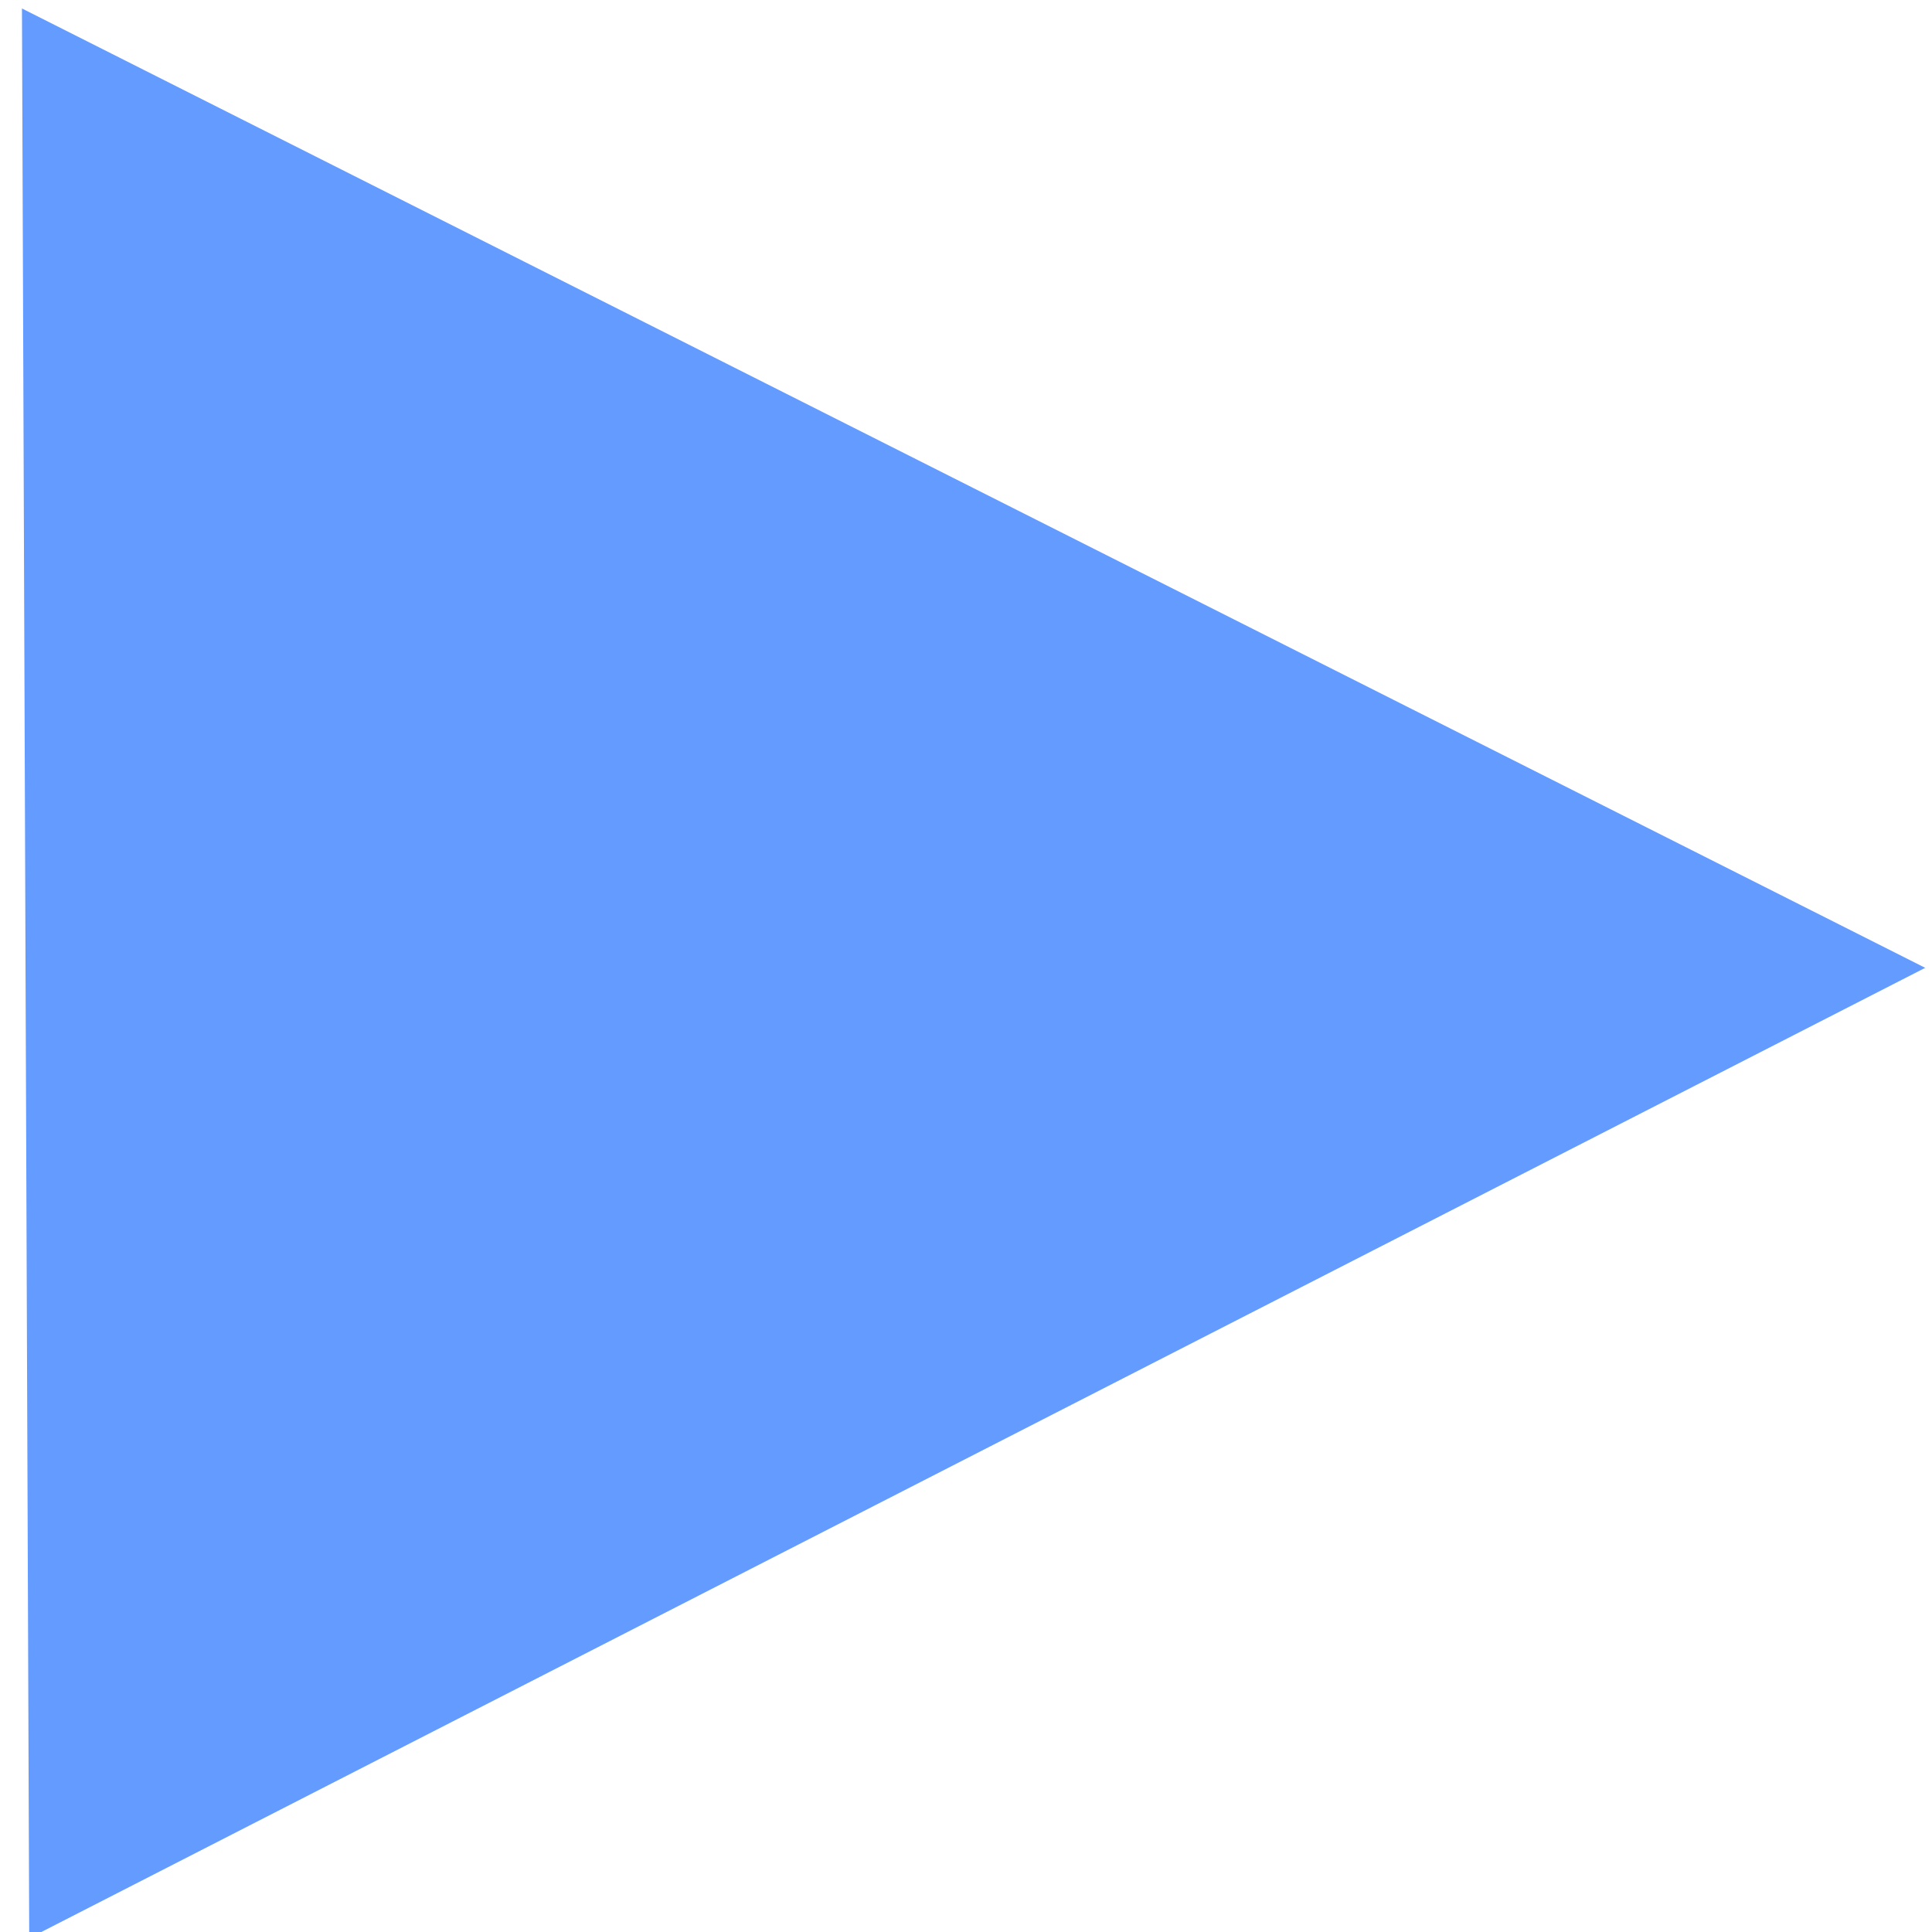
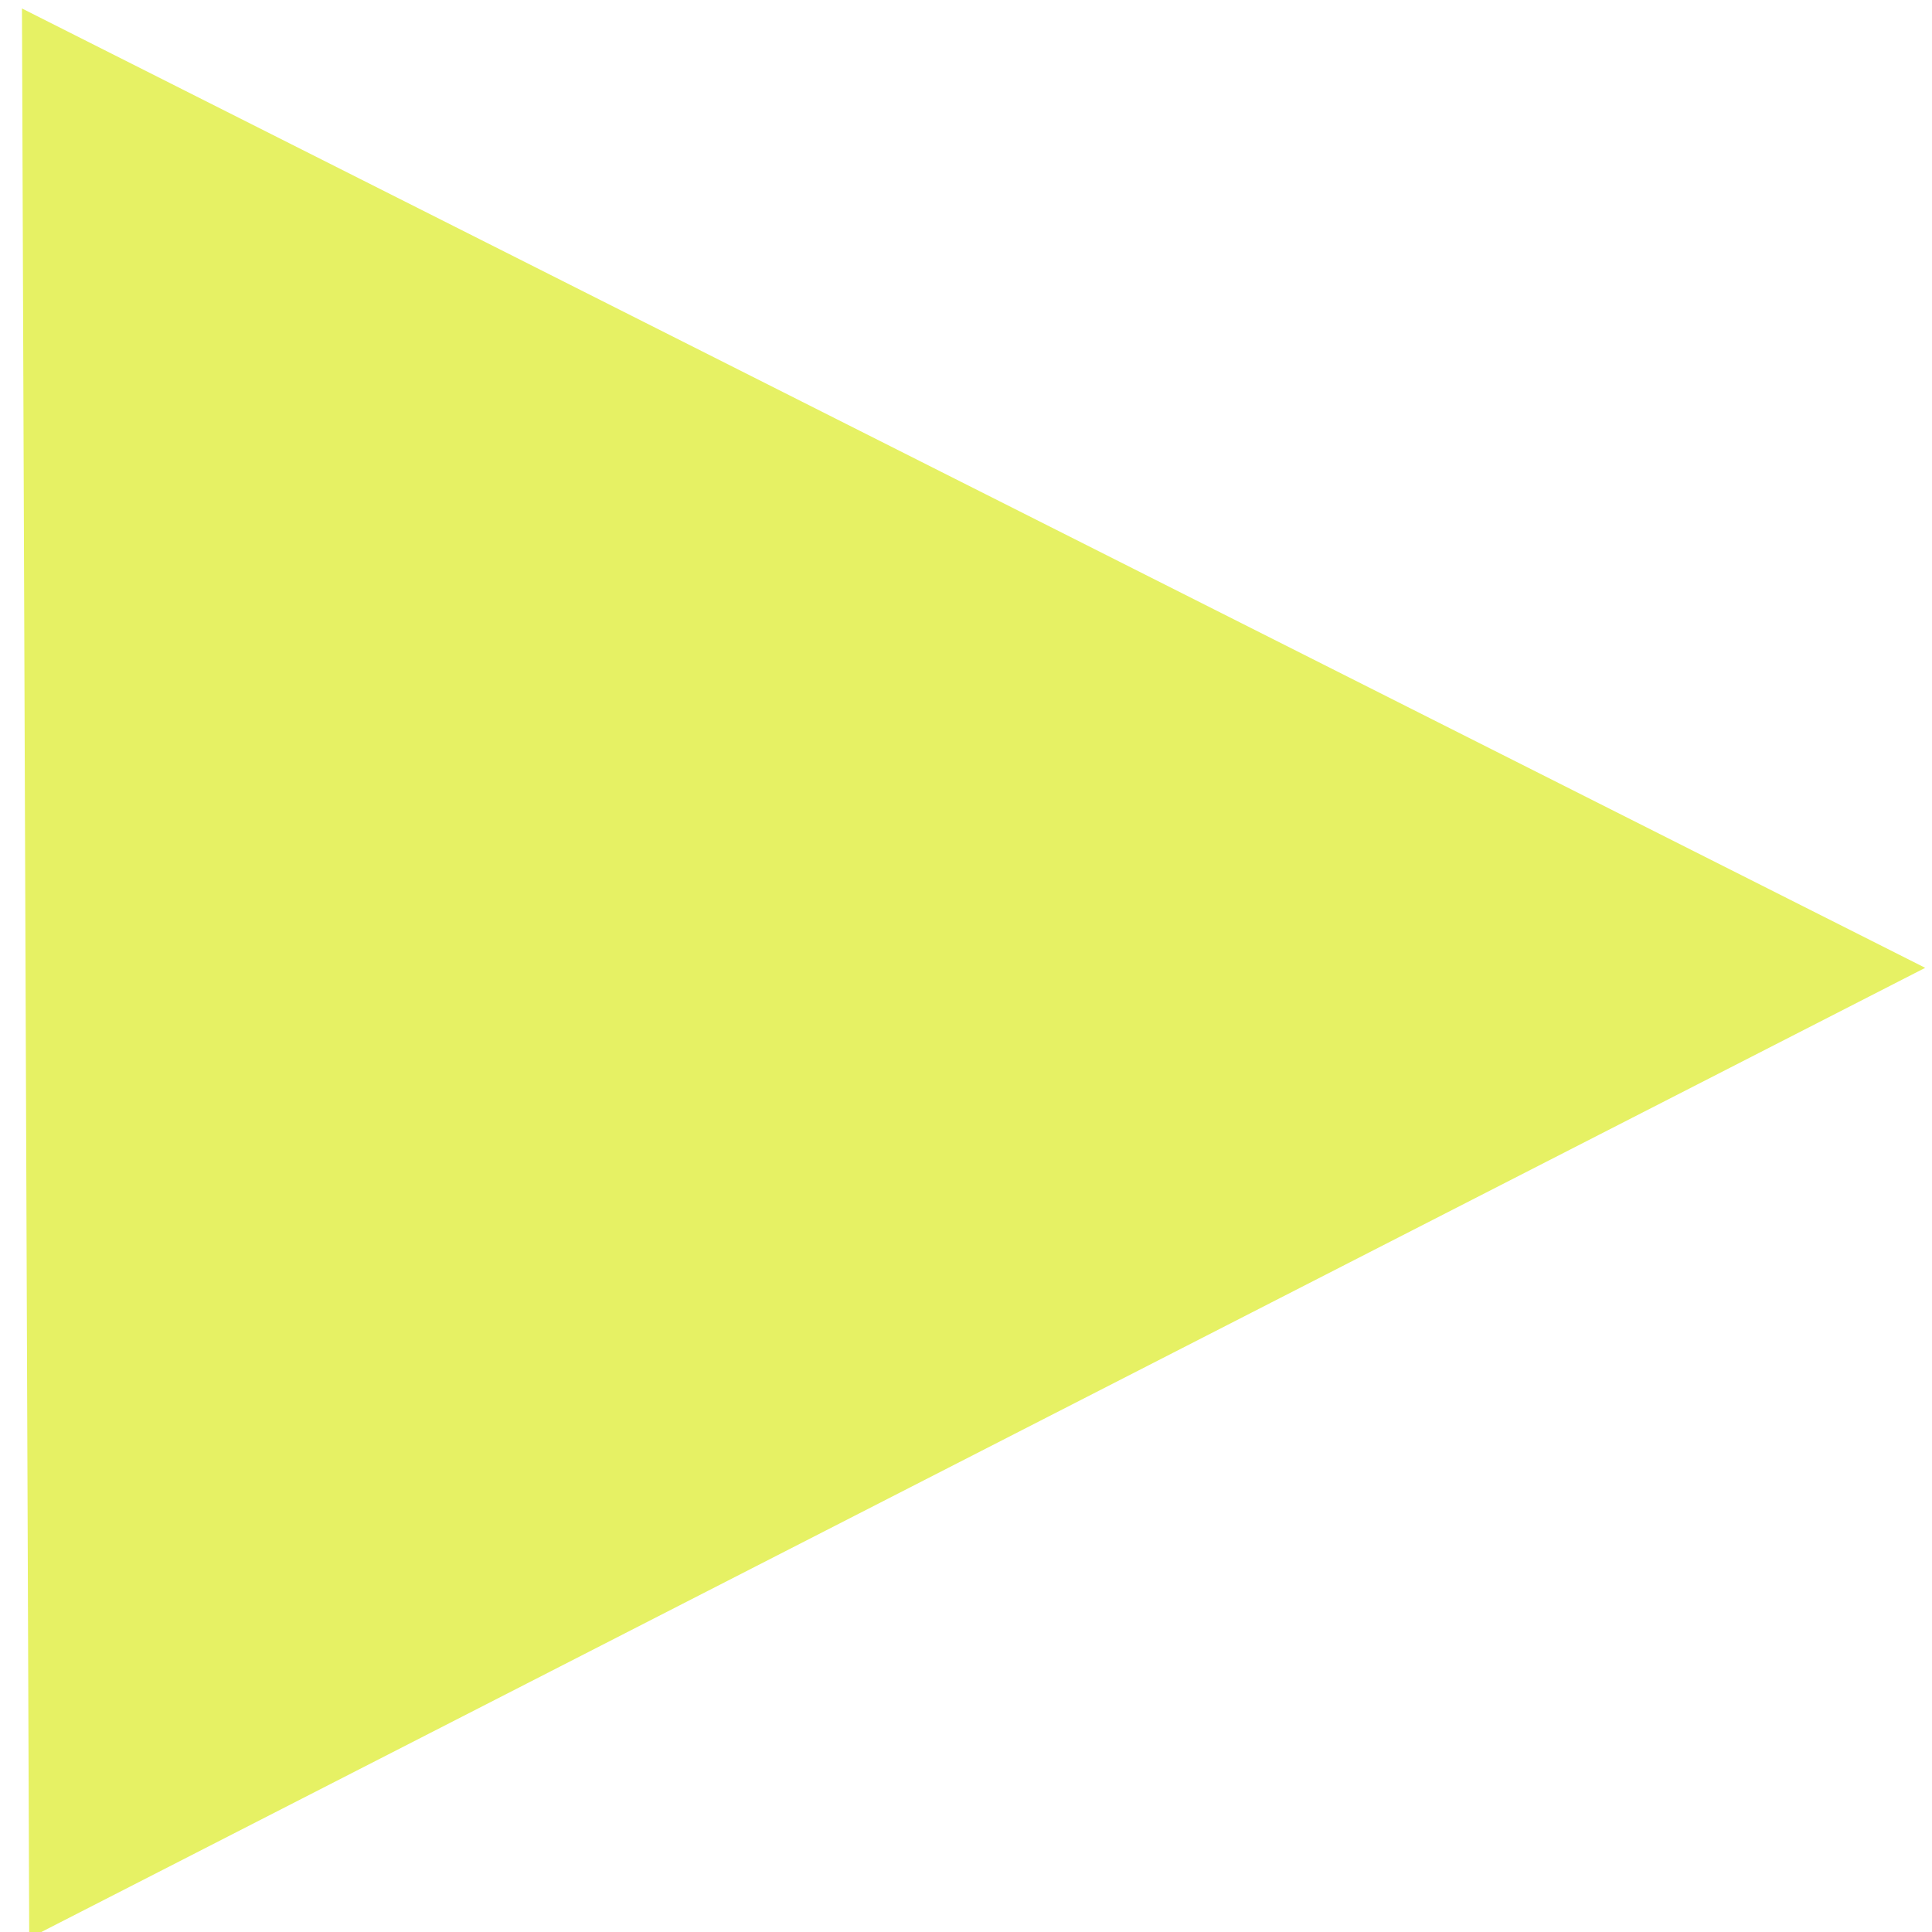
<svg xmlns="http://www.w3.org/2000/svg" version="1.1" id="Layer_1" x="0px" y="0px" viewBox="0 0 24 24" xml:space="preserve" width="24" height="24">
  <defs id="defs41" />
  <g id="g8" transform="translate(0,-488)">
</g>
  <g id="g10" transform="translate(0,-488)">
</g>
  <g id="g12" transform="translate(0,-488)">
</g>
  <g id="g14" transform="translate(0,-488)">
</g>
  <g id="g16" transform="translate(0,-488)">
</g>
  <g id="g18" transform="translate(0,-488)">
</g>
  <g id="g20" transform="translate(0,-488)">
</g>
  <g id="g22" transform="translate(0,-488)">
</g>
  <g id="g24" transform="translate(0,-488)">
</g>
  <g id="g26" transform="translate(0,-488)">
</g>
  <g id="g28" transform="translate(0,-488)">
</g>
  <g id="g30" transform="translate(0,-488)">
</g>
  <g id="g32" transform="translate(0,-488)">
</g>
  <g id="g34" transform="translate(0,-488)">
</g>
  <g id="g36" transform="translate(0,-488)">
</g>
-   <path style="opacity:1;vector-effect:none;fill:#5b95ff;fill-opacity:0.941;fill-rule:evenodd;stroke:none;stroke-width:0.757;stroke-linecap:butt;stroke-linejoin:miter;stroke-miterlimit:4;stroke-dasharray:none;stroke-dashoffset:0;stroke-opacity:0.275;paint-order:markers fill stroke" id="path848" d="M 20.61,21.695 10.909,18.279 1.208,14.863 9.017,8.169 16.826,1.476 18.718,11.586 Z" transform="matrix(0.8587629,-0.8873182,1.008623,0.7554813,-15.66551,13.92021)" />
+   <path style="opacity:1;vector-effect:none;fill:#e6f164;fill-opacity:1;fill-rule:evenodd;stroke:none;stroke-width:0.757;stroke-linecap:butt;stroke-linejoin:miter;stroke-miterlimit:4;stroke-dasharray:none;stroke-dashoffset:0;stroke-opacity:0.275;paint-order:markers fill stroke" id="path848" d="M 20.61,21.695 10.909,18.279 1.208,14.863 9.017,8.169 16.826,1.476 18.718,11.586 Z" transform="matrix(0.8587629,-0.8873182,1.008623,0.7554813,-15.66551,13.92021)" />
</svg>
